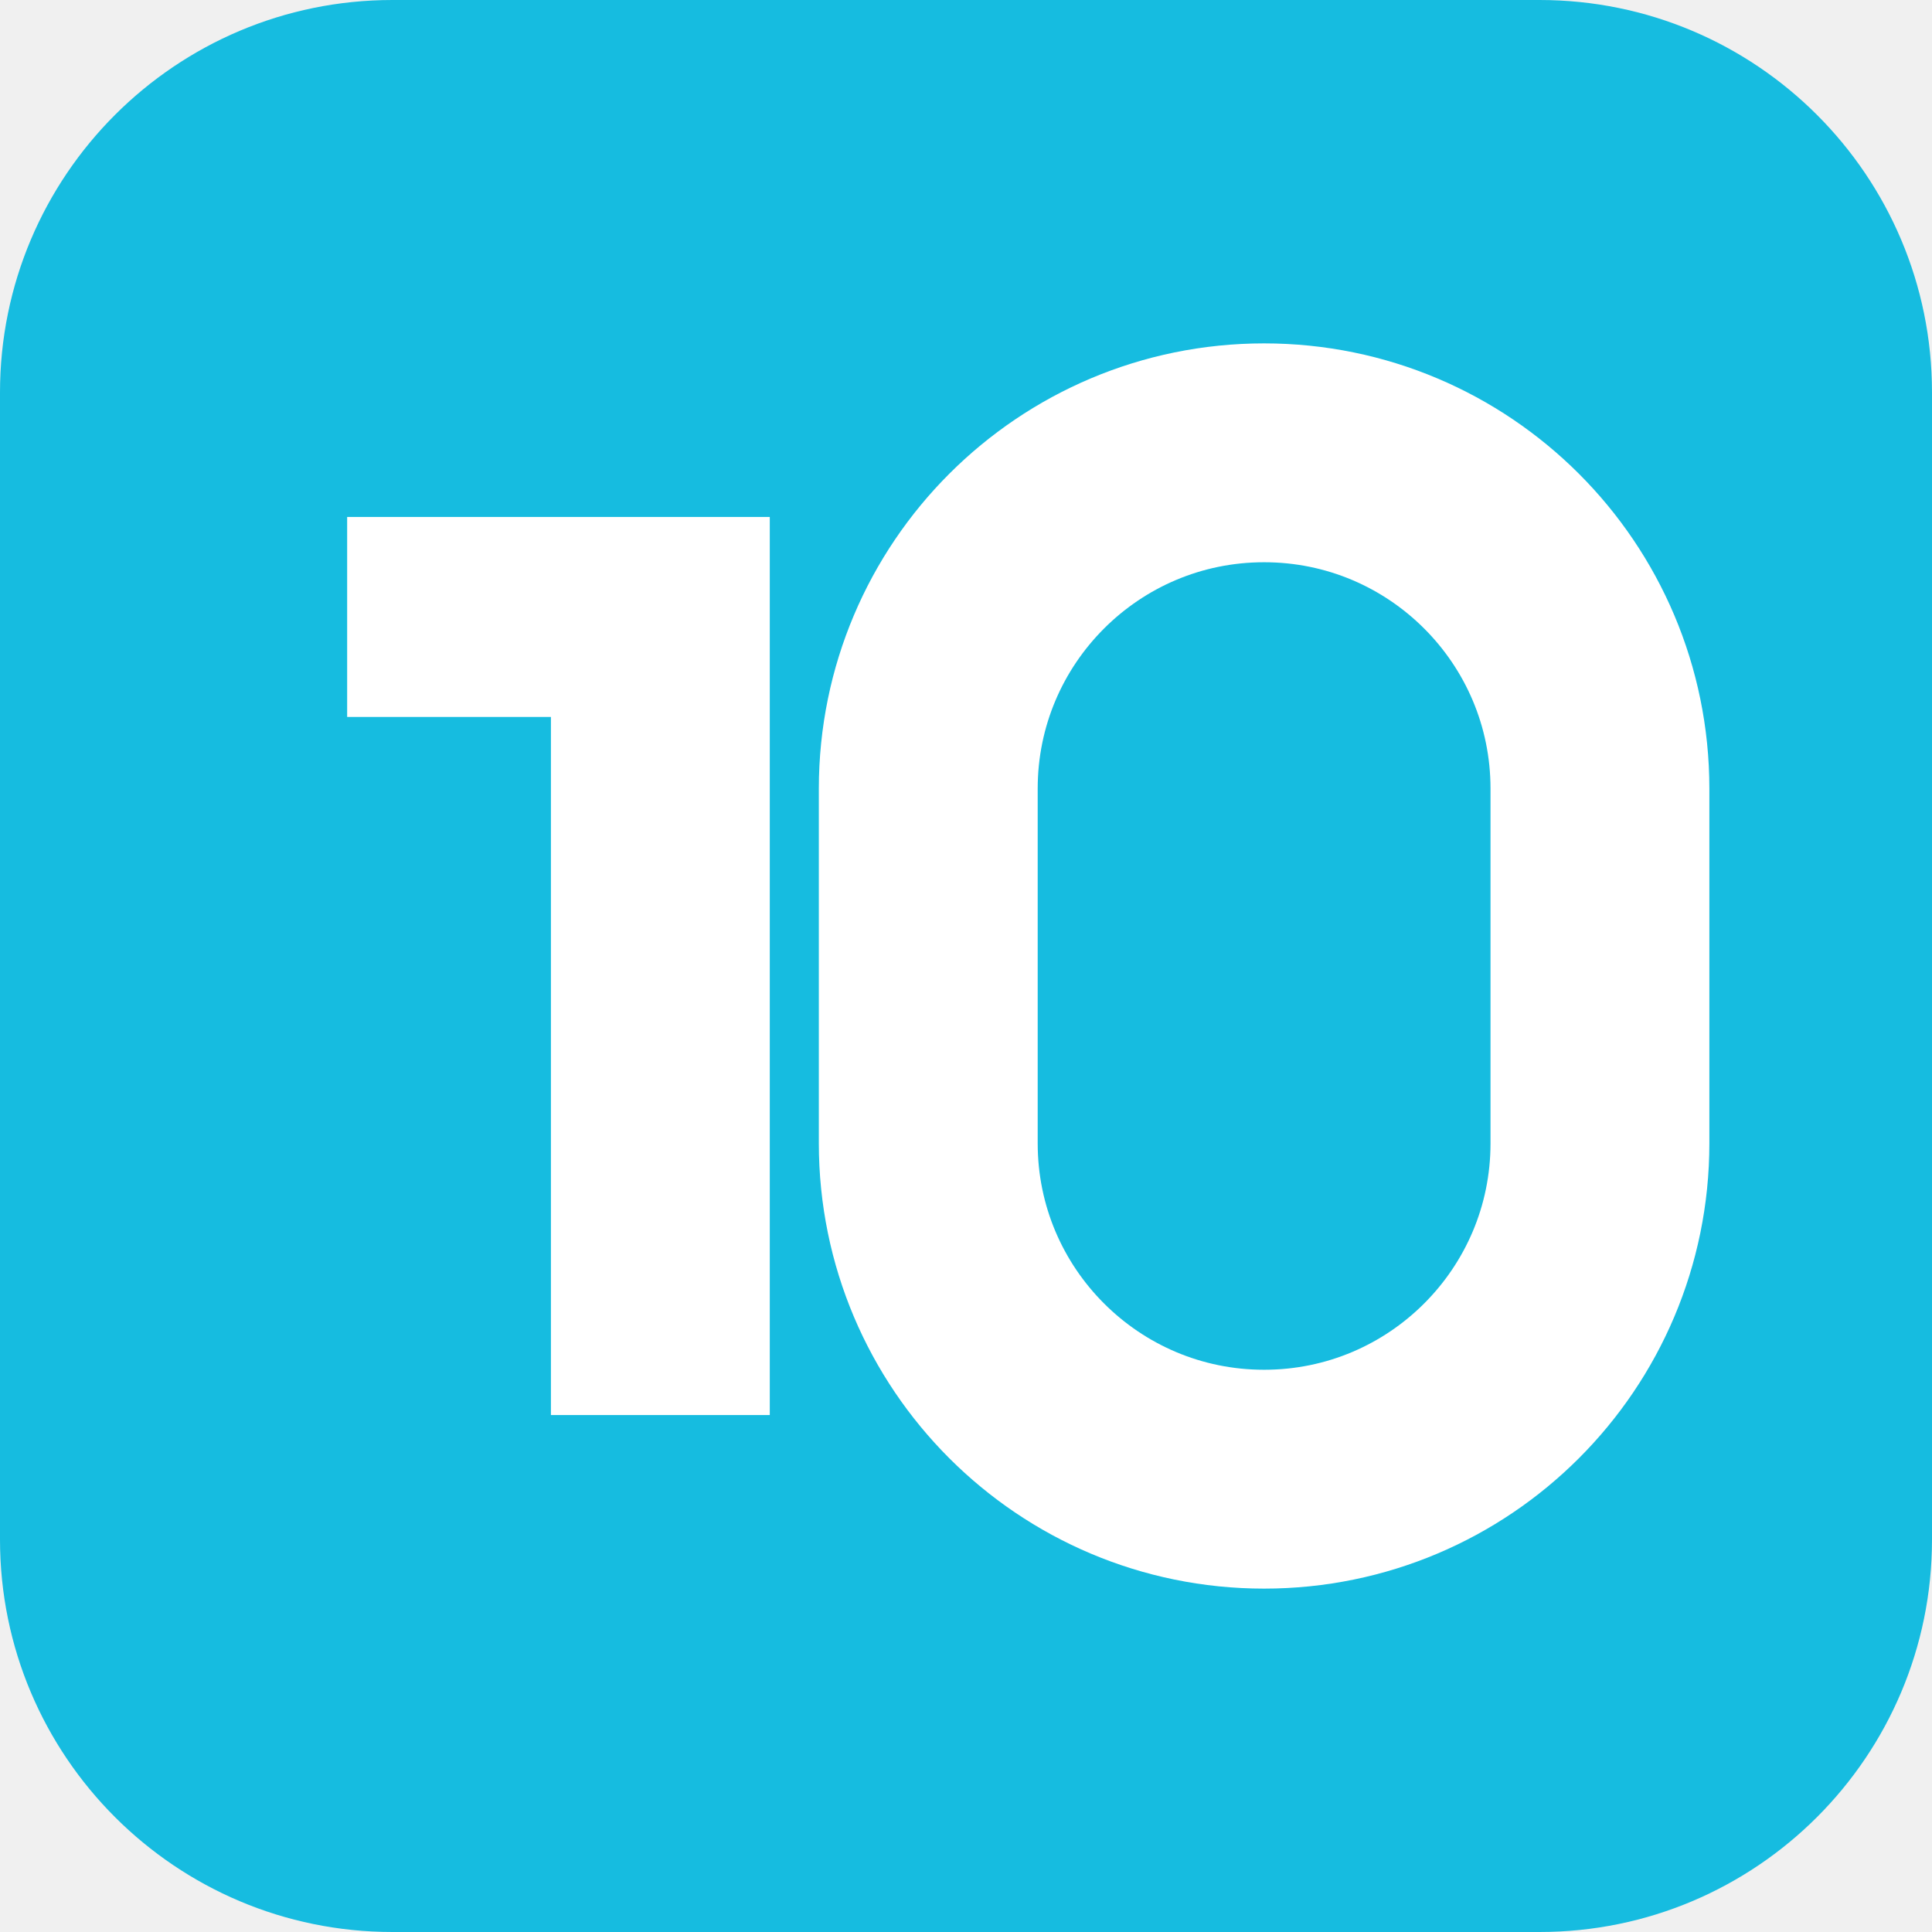
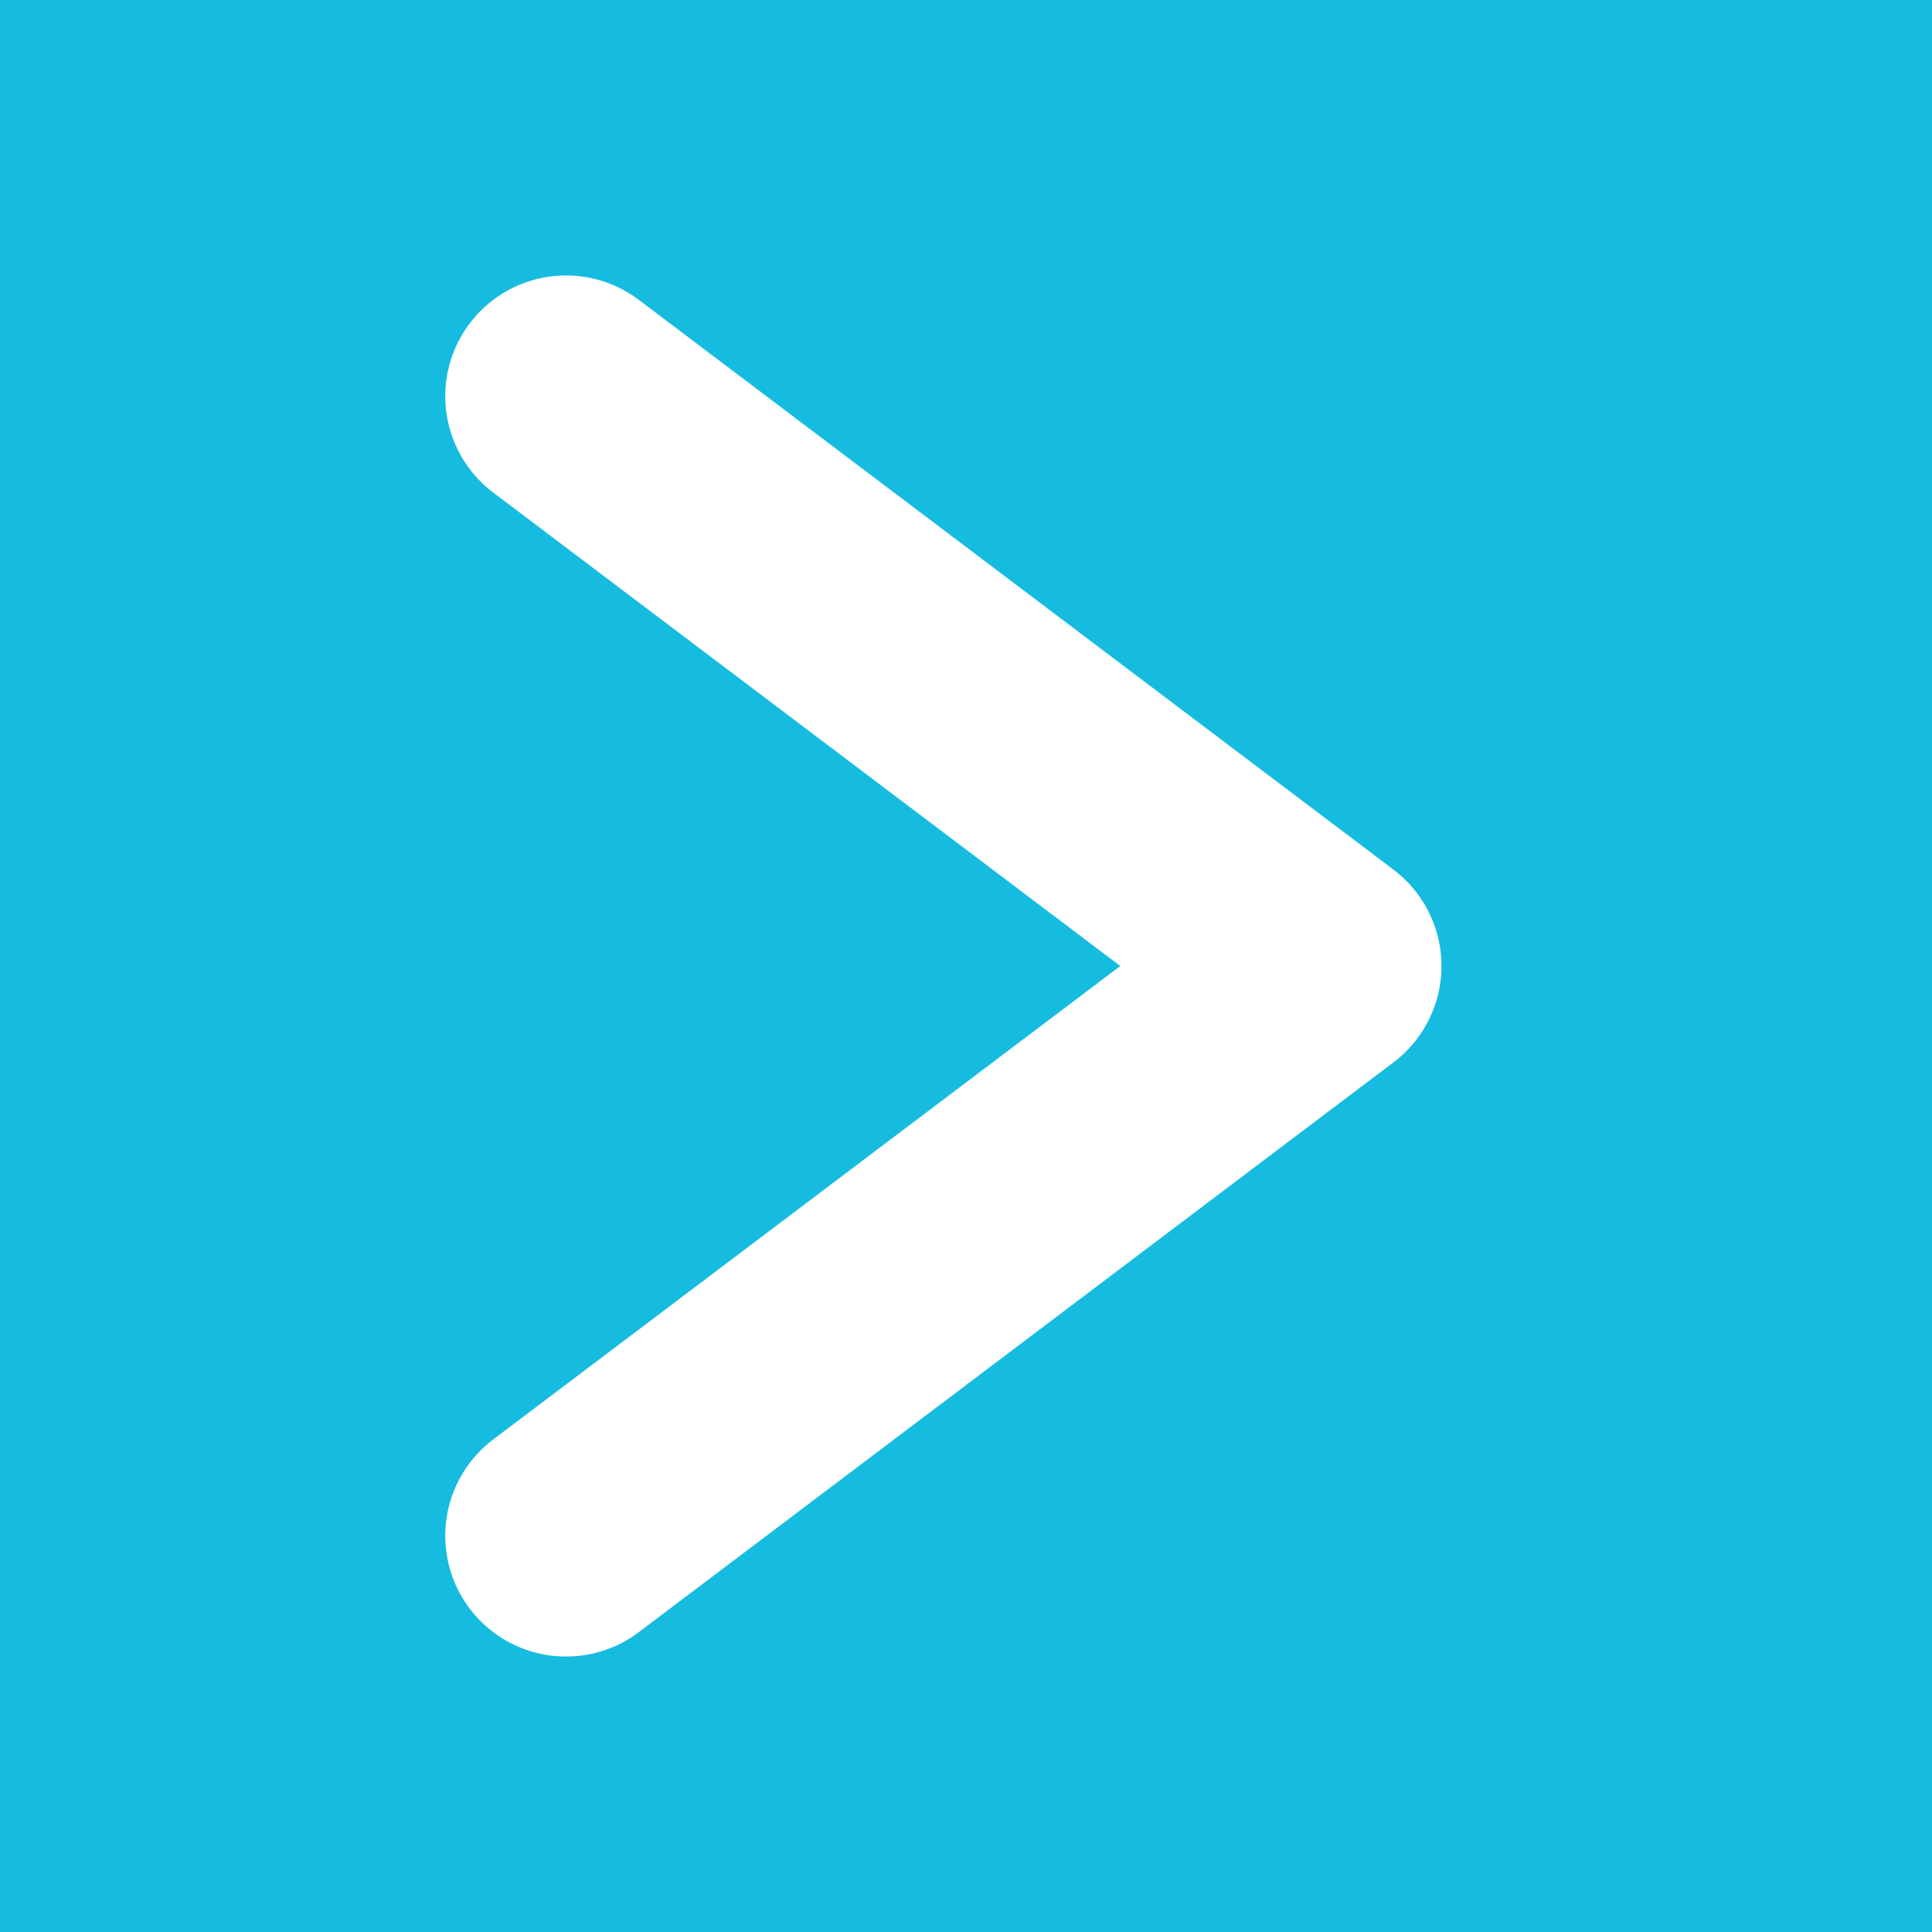
<svg xmlns="http://www.w3.org/2000/svg" viewBox="0 0 512 512" role="img" aria-labelledby="title">
-   <rect width="512" height="512" rx="104" fill="#16BCE0" />
-   <path fill="#fff" d="M92 137h112v238h-58V190H92z" />
-   <rect x="246" y="120" width="178" height="272" rx="89" fill="none" stroke="#fff" stroke-width="58" />
+   <rect width="512" height="512" fill="#16BCE0" />
+   <path d="M150 105 350 256 150 407" fill="none" stroke="#fff" stroke-width="64" stroke-linecap="round" stroke-linejoin="round" />
</svg>
